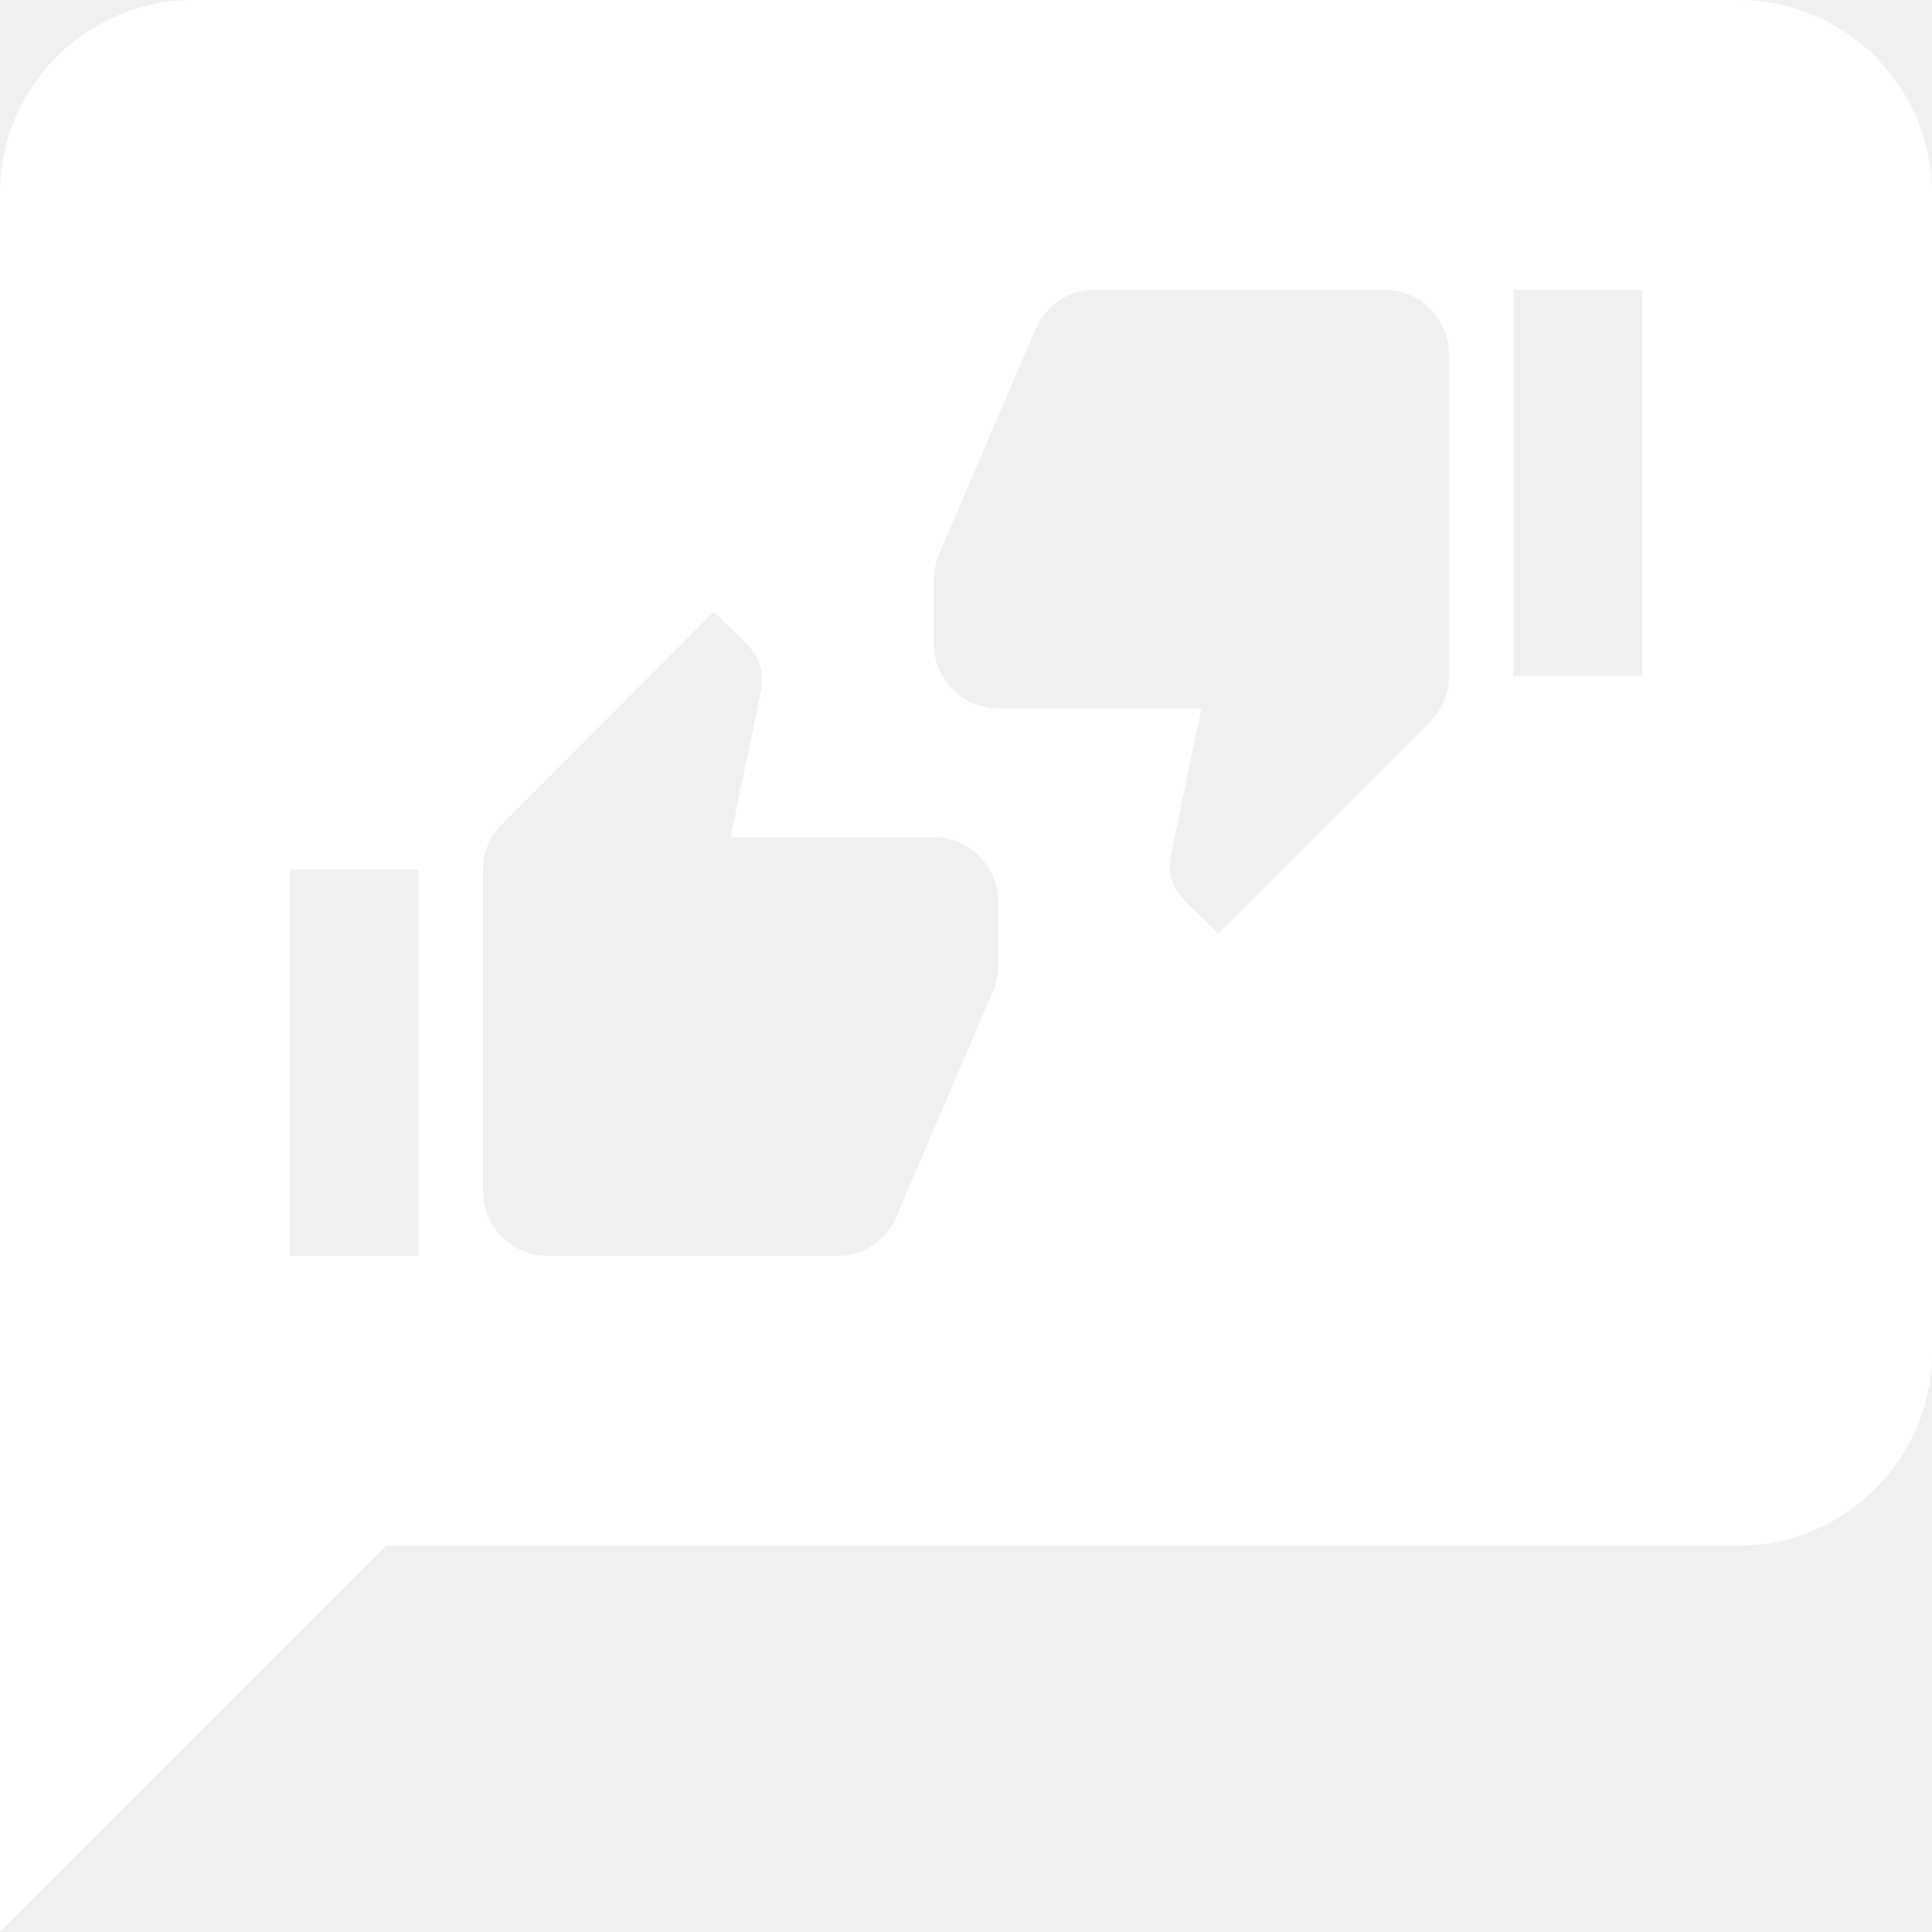
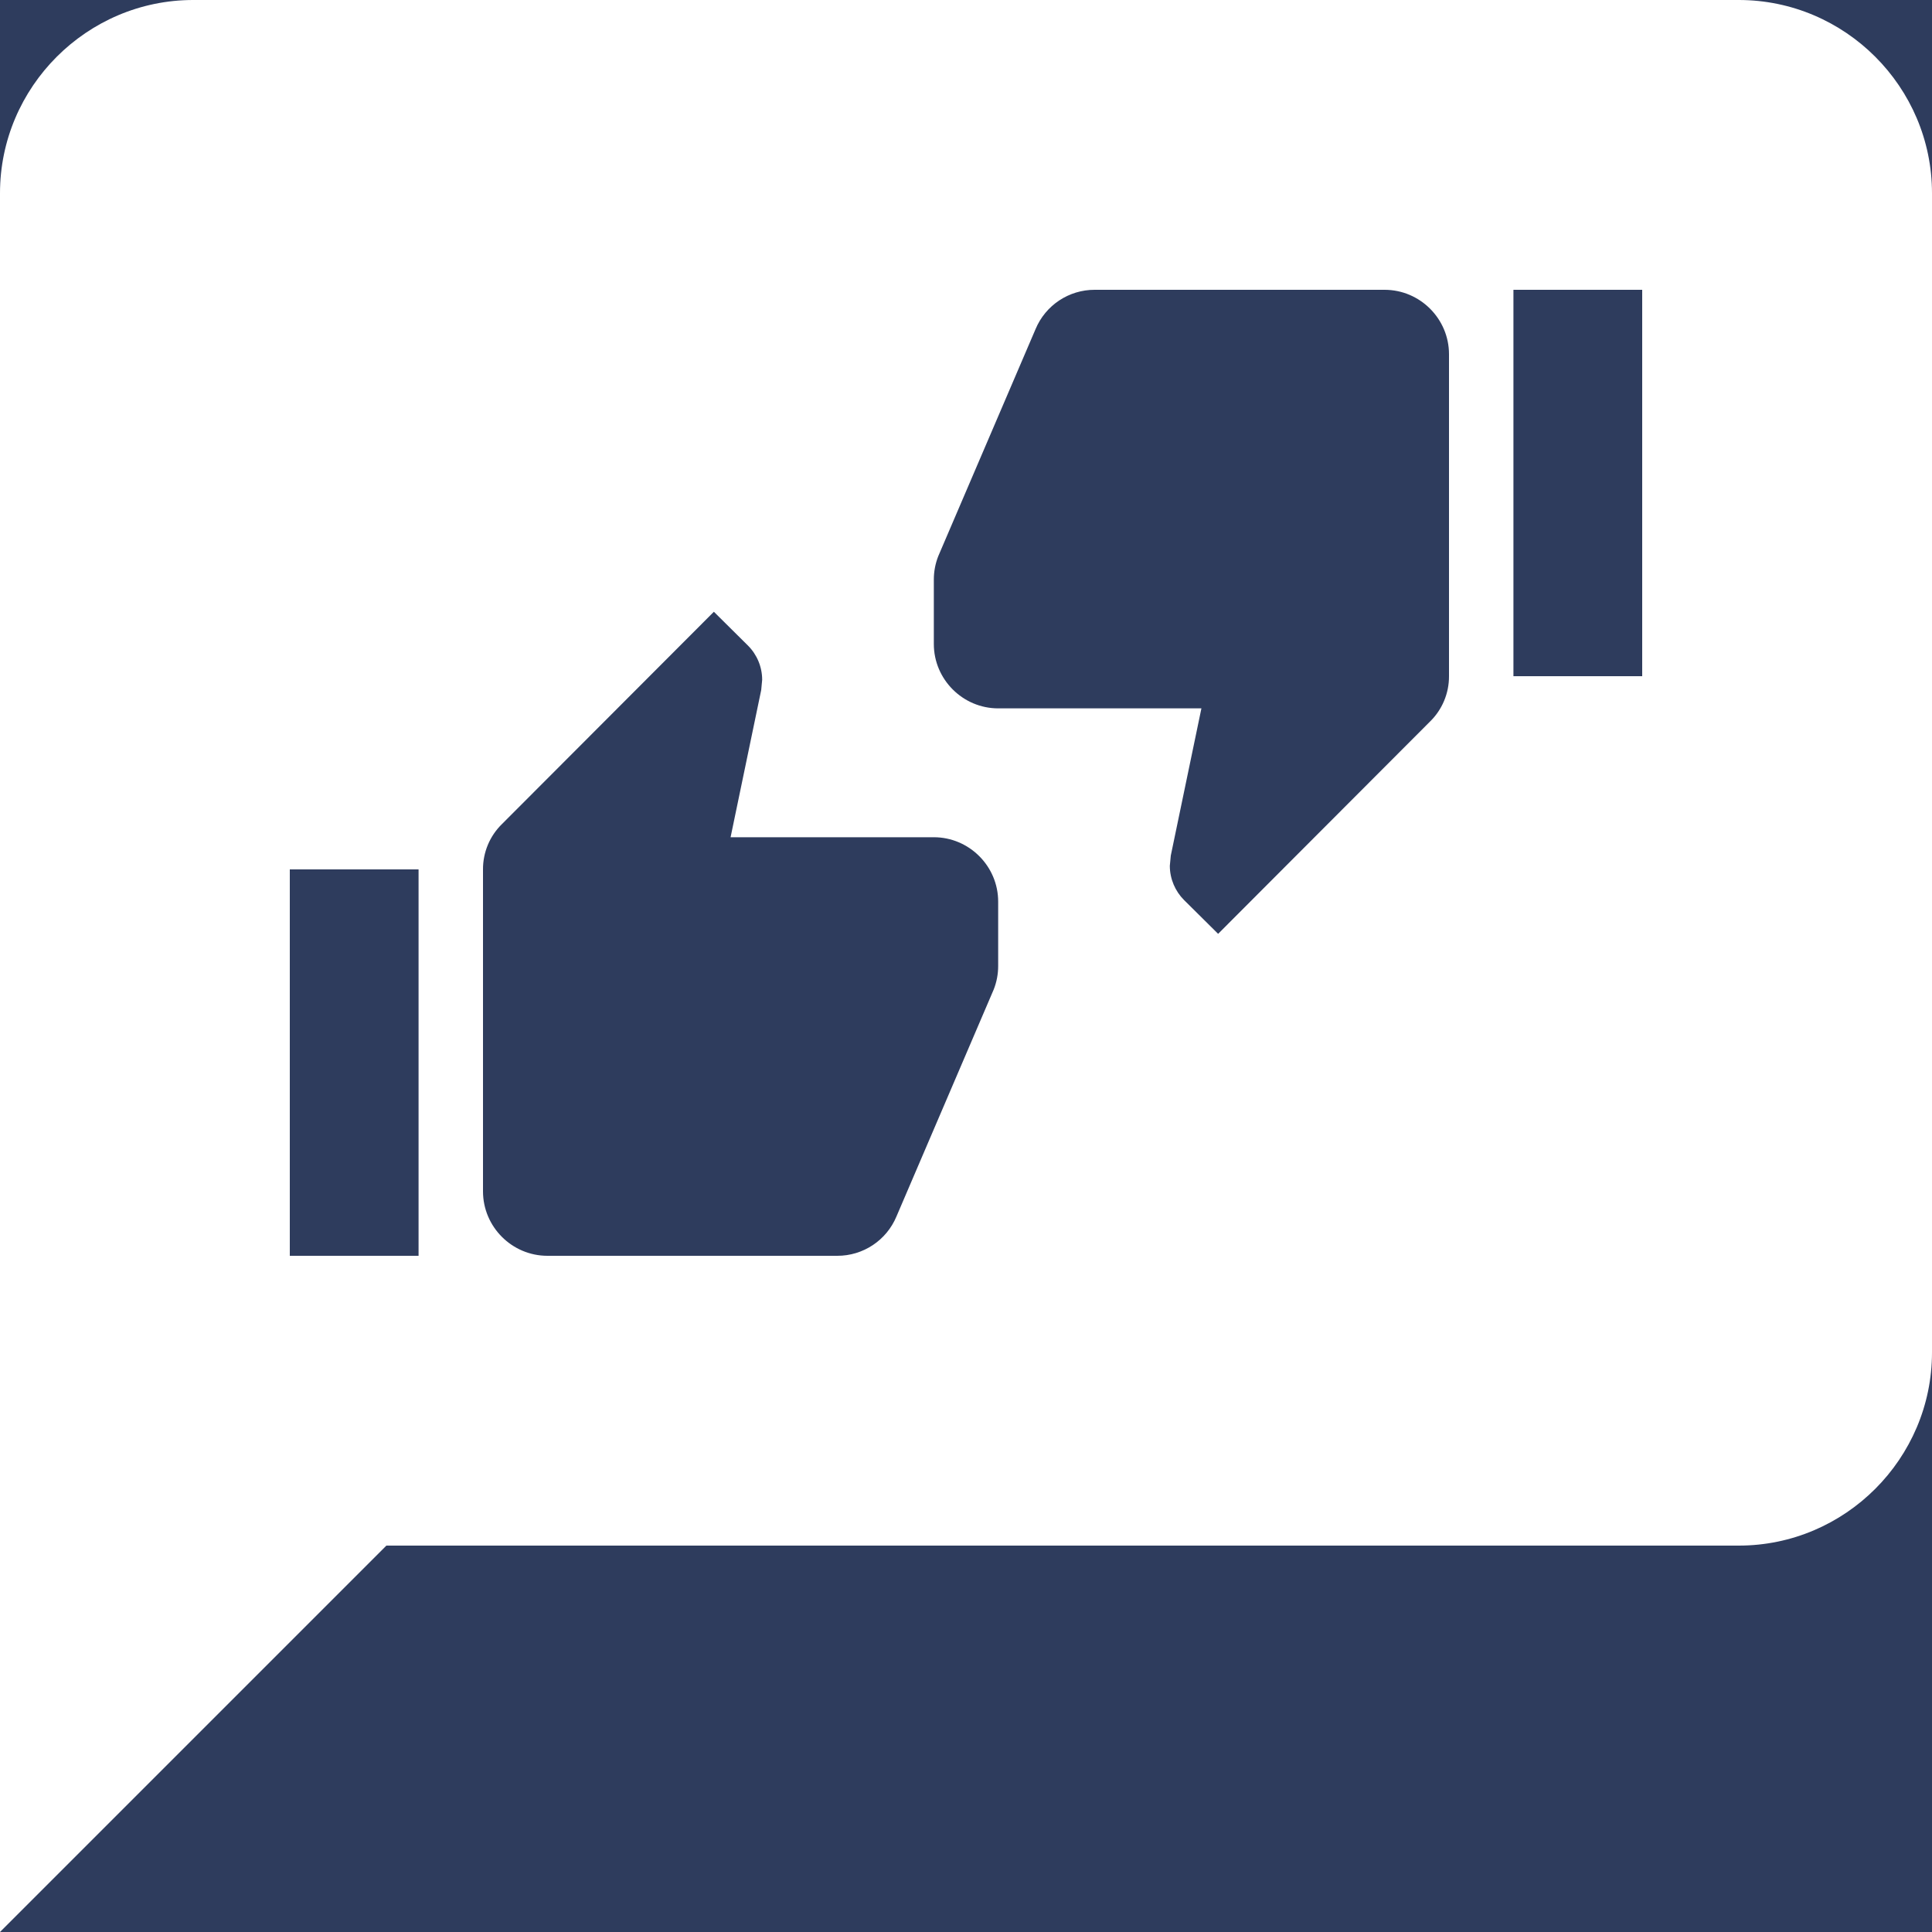
<svg xmlns="http://www.w3.org/2000/svg" xmlns:xlink="http://www.w3.org/1999/xlink" width="20" height="20">
  <defs>
    <path id="a" d="M0 0h24v24H0z" />
  </defs>
-   <g fill="none" fill-rule="evenodd" transform="translate(-2 -2)">
+   <g fill="#2e3c5d" fill-rule="evenodd" transform="translate(-2 -2)">
    <mask id="b" fill="#fff">
      <use xlink:href="#a" />
    </mask>
    <path stroke="#979797" d="M.5.5h23v23H.5z" />
    <path fill="#FFF" fill-rule="nonzero" d="M20 2c1.1 0 2 .9 2 2v12c0 1.1-.9 2-2 2H6l-4 4V4c0-1.1.9-2 2-2h16zM7.667 15h3a.662.662 0 0 0 .613-.407l1.007-2.35a.659.659 0 0 0 .046-.243v-.667c0-.366-.3-.666-.666-.666H9.563l.317-1.524.01-.106a.502.502 0 0 0-.147-.354l-.353-.35-2.193 2.197A.652.652 0 0 0 7 11v3.333c0 .367.3.667.667.667zm-1.334 0v-4H5v4h1.333zm10-10h-3a.662.662 0 0 0-.613.407l-1.007 2.35a.659.659 0 0 0-.046.243v.667c0 .366.3.666.666.666h2.104l-.317 1.524-.01.106c0 .137.057.264.147.354l.353.35 2.193-2.197A.652.652 0 0 0 17 9V5.667C17 5.3 16.7 5 16.333 5zm1.334 0v4H19V5h-1.333z" mask="url(#b)" />
  </g>
</svg>
